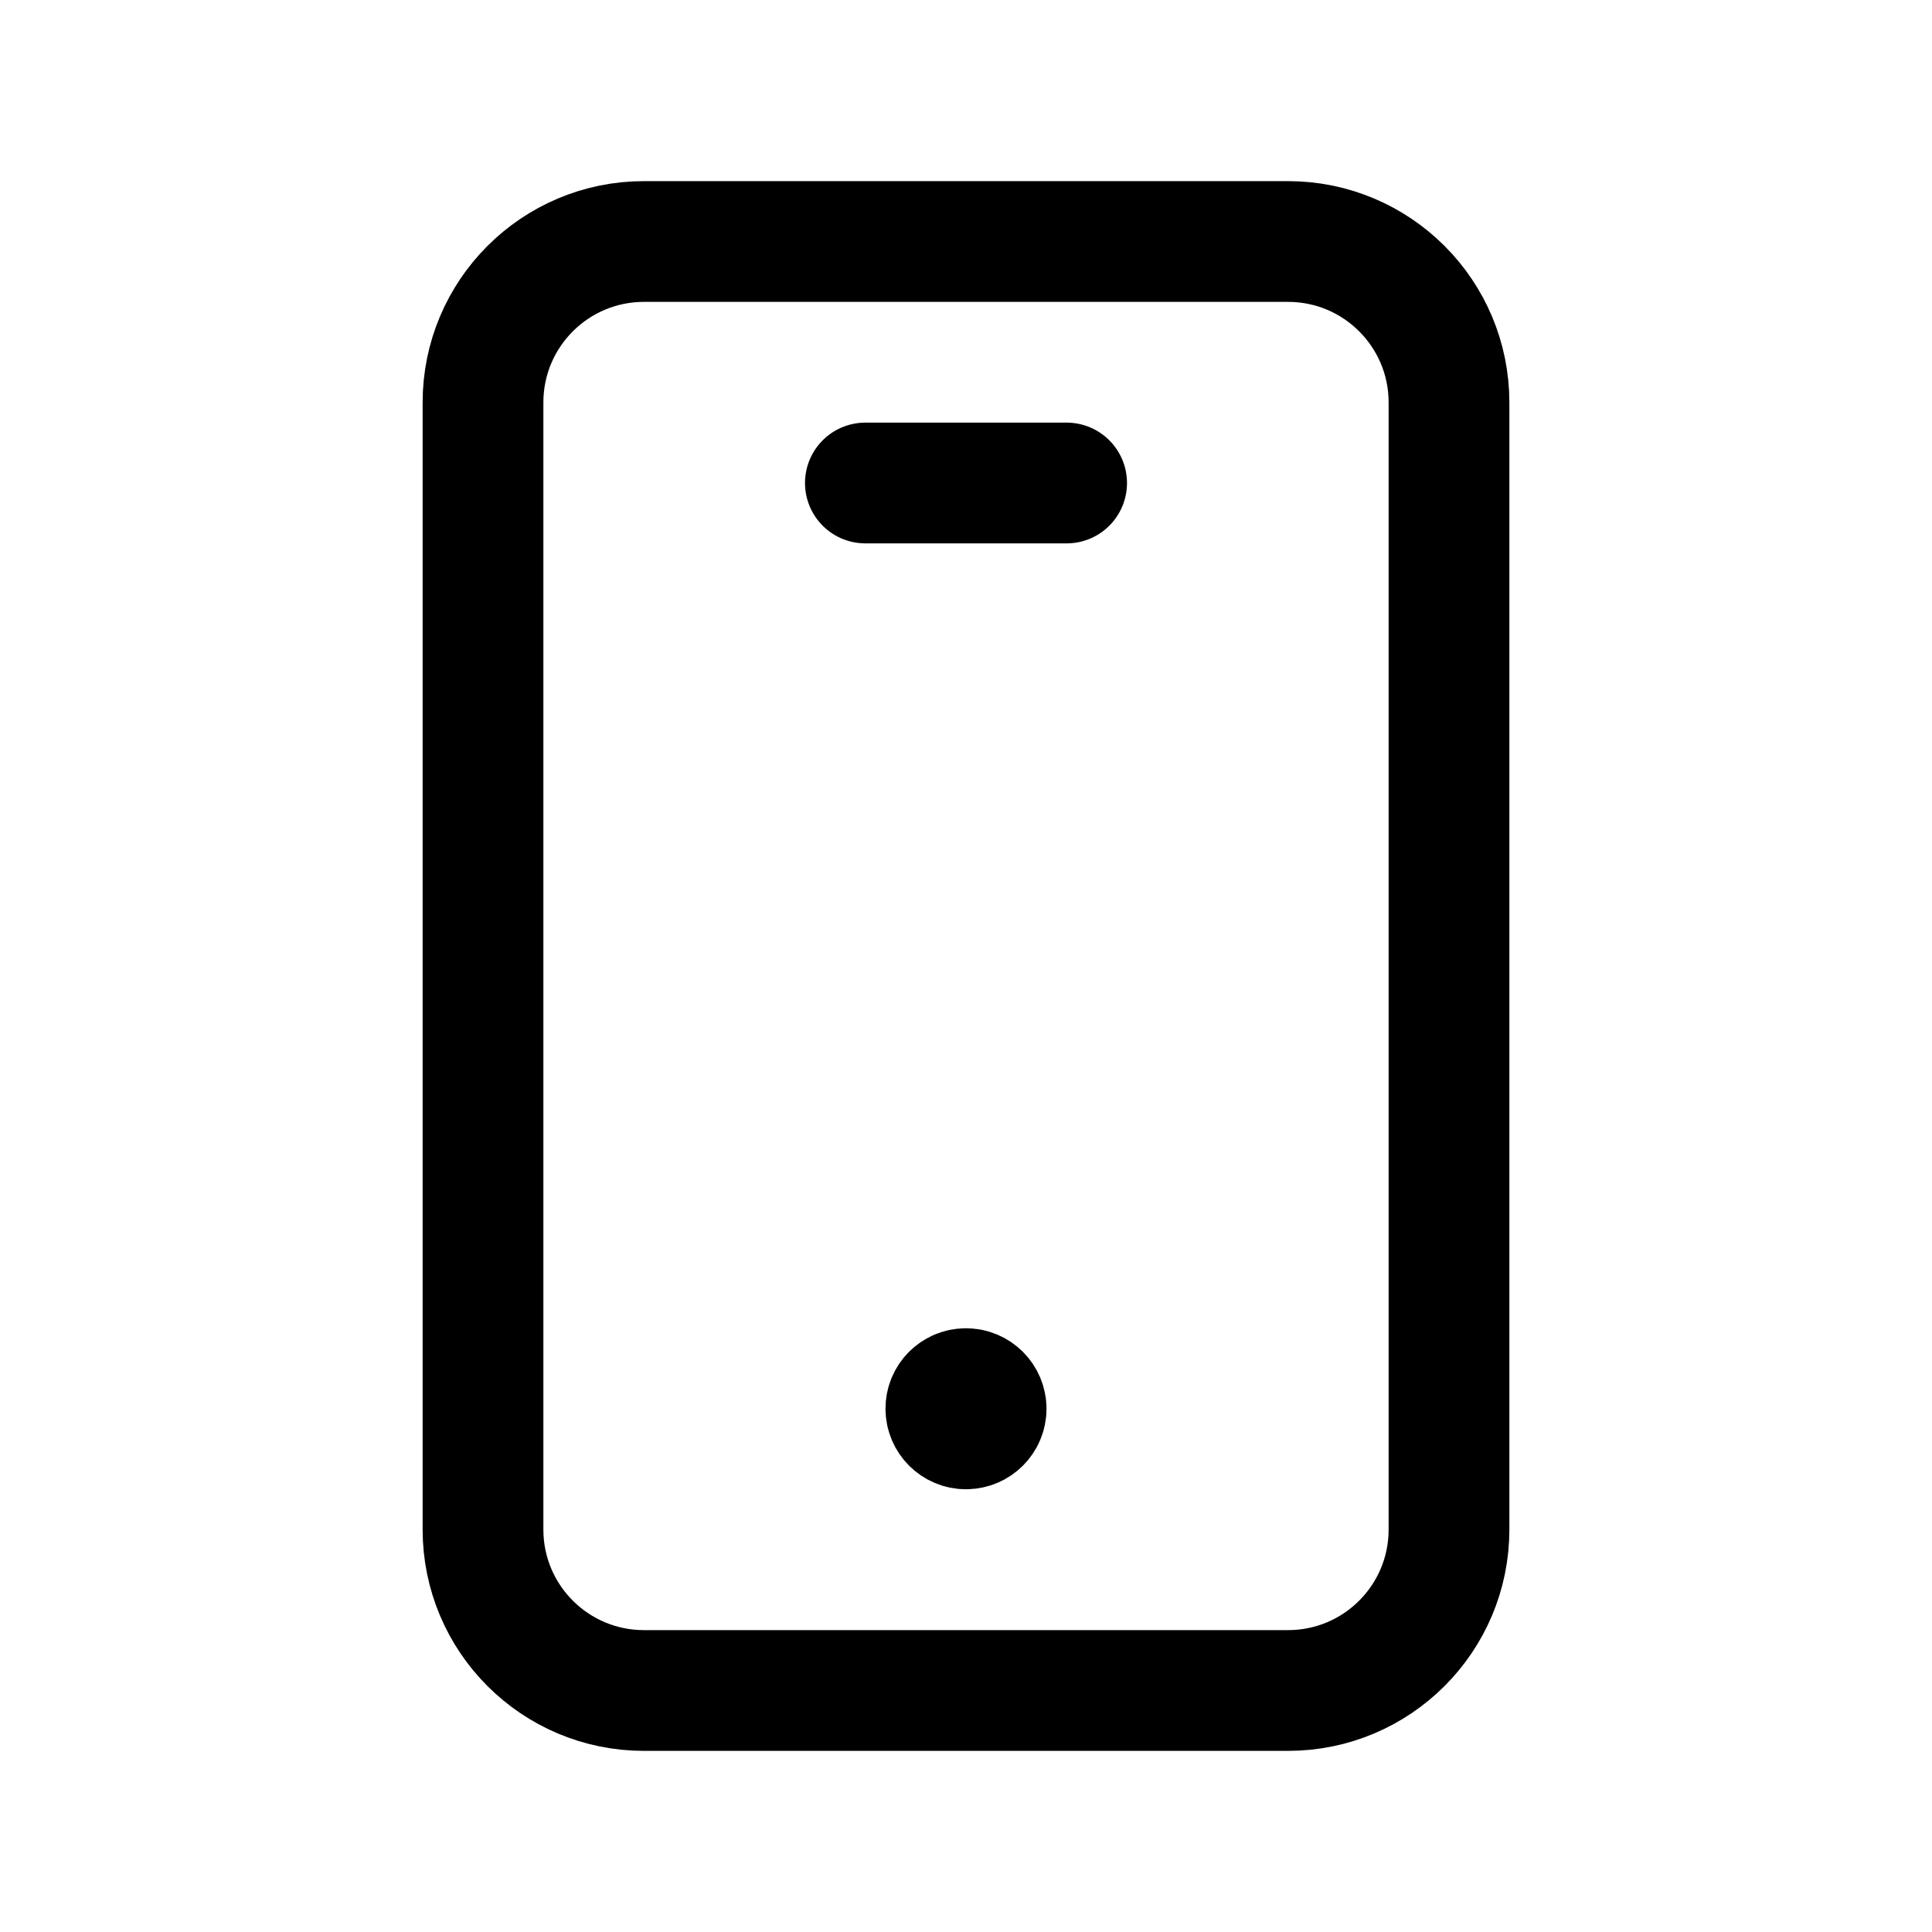
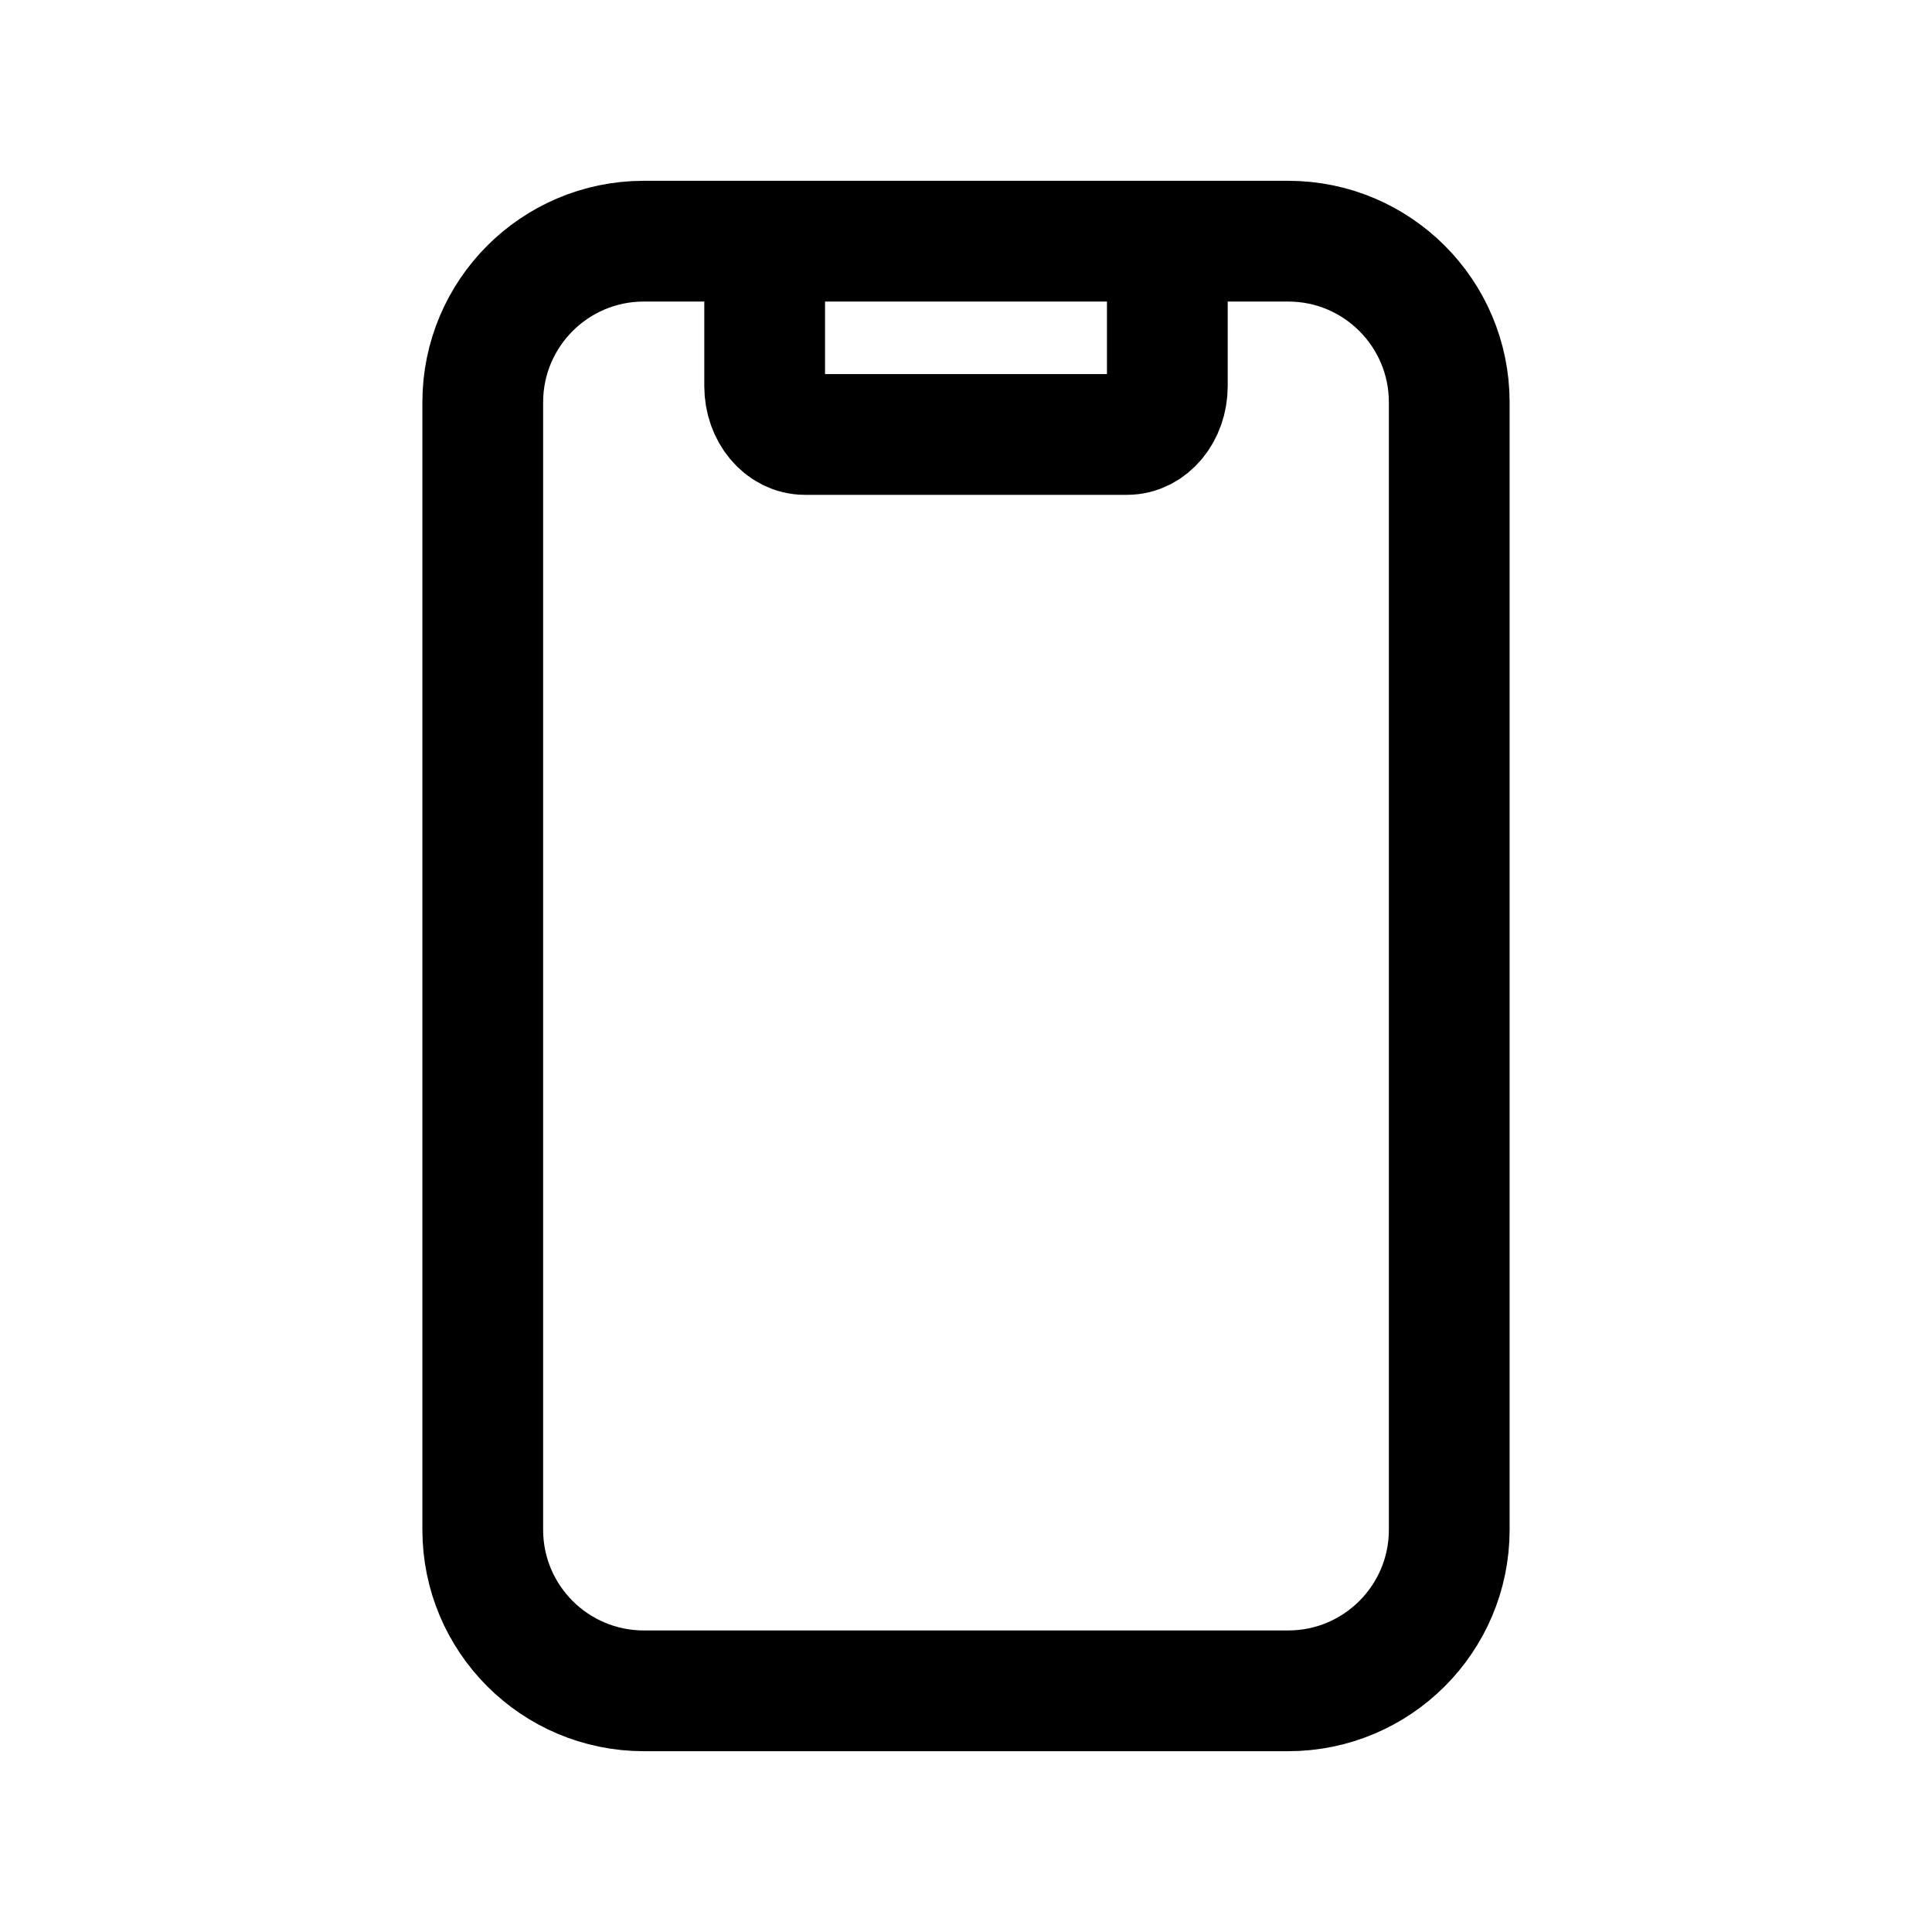
<svg xmlns="http://www.w3.org/2000/svg" width="24" height="24" viewBox="0 0 24 24">
-   <g stroke="currentColor" fill="none" stroke-width="1.5">
-     <path fill-rule="evenodd" clip-rule="evenodd" d="M16 21H8C6.895 21 6 20.105 6 19V5C6 3.895 6.895 3 8 3H16C17.105 3 18 3.895 18 5V19C18 20.105 17.105 21 16 21Z" stroke-linecap="round" stroke-linejoin="round" />
-     <path d="M11.999 17.25C11.861 17.25 11.749 17.362 11.75 17.5C11.75 17.638 11.862 17.75 12 17.75C12.138 17.75 12.25 17.638 12.25 17.5C12.25 17.362 12.138 17.25 11.999 17.25" stroke-linecap="round" stroke-linejoin="round" />
-     <path d="M10.75 6H13.25" stroke-linecap="round" stroke-linejoin="round" />
+   <g stroke="currentColor" fill="none" stroke-width="1.5" stroke-linecap="round" stroke-linejoin="round">
+     <path d="M9.499 2.996V4.797C9.499 5.128 9.723 5.397 9.999 5.397H14.001C14.277 5.397 14.501 5.128 14.501 4.797V2.996" />
+     <path fill-rule="evenodd" clip-rule="evenodd" d="M7.998 2.996H16.002C17.107 2.996 18.003 3.892 18.003 4.997V19.003C18.003 20.108 17.107 21.004 16.002 21.004H7.998C6.893 21.004 5.997 20.108 5.997 19.003V4.997C5.997 3.892 6.893 2.996 7.998 2.996Z" />
  </g>
</svg>
